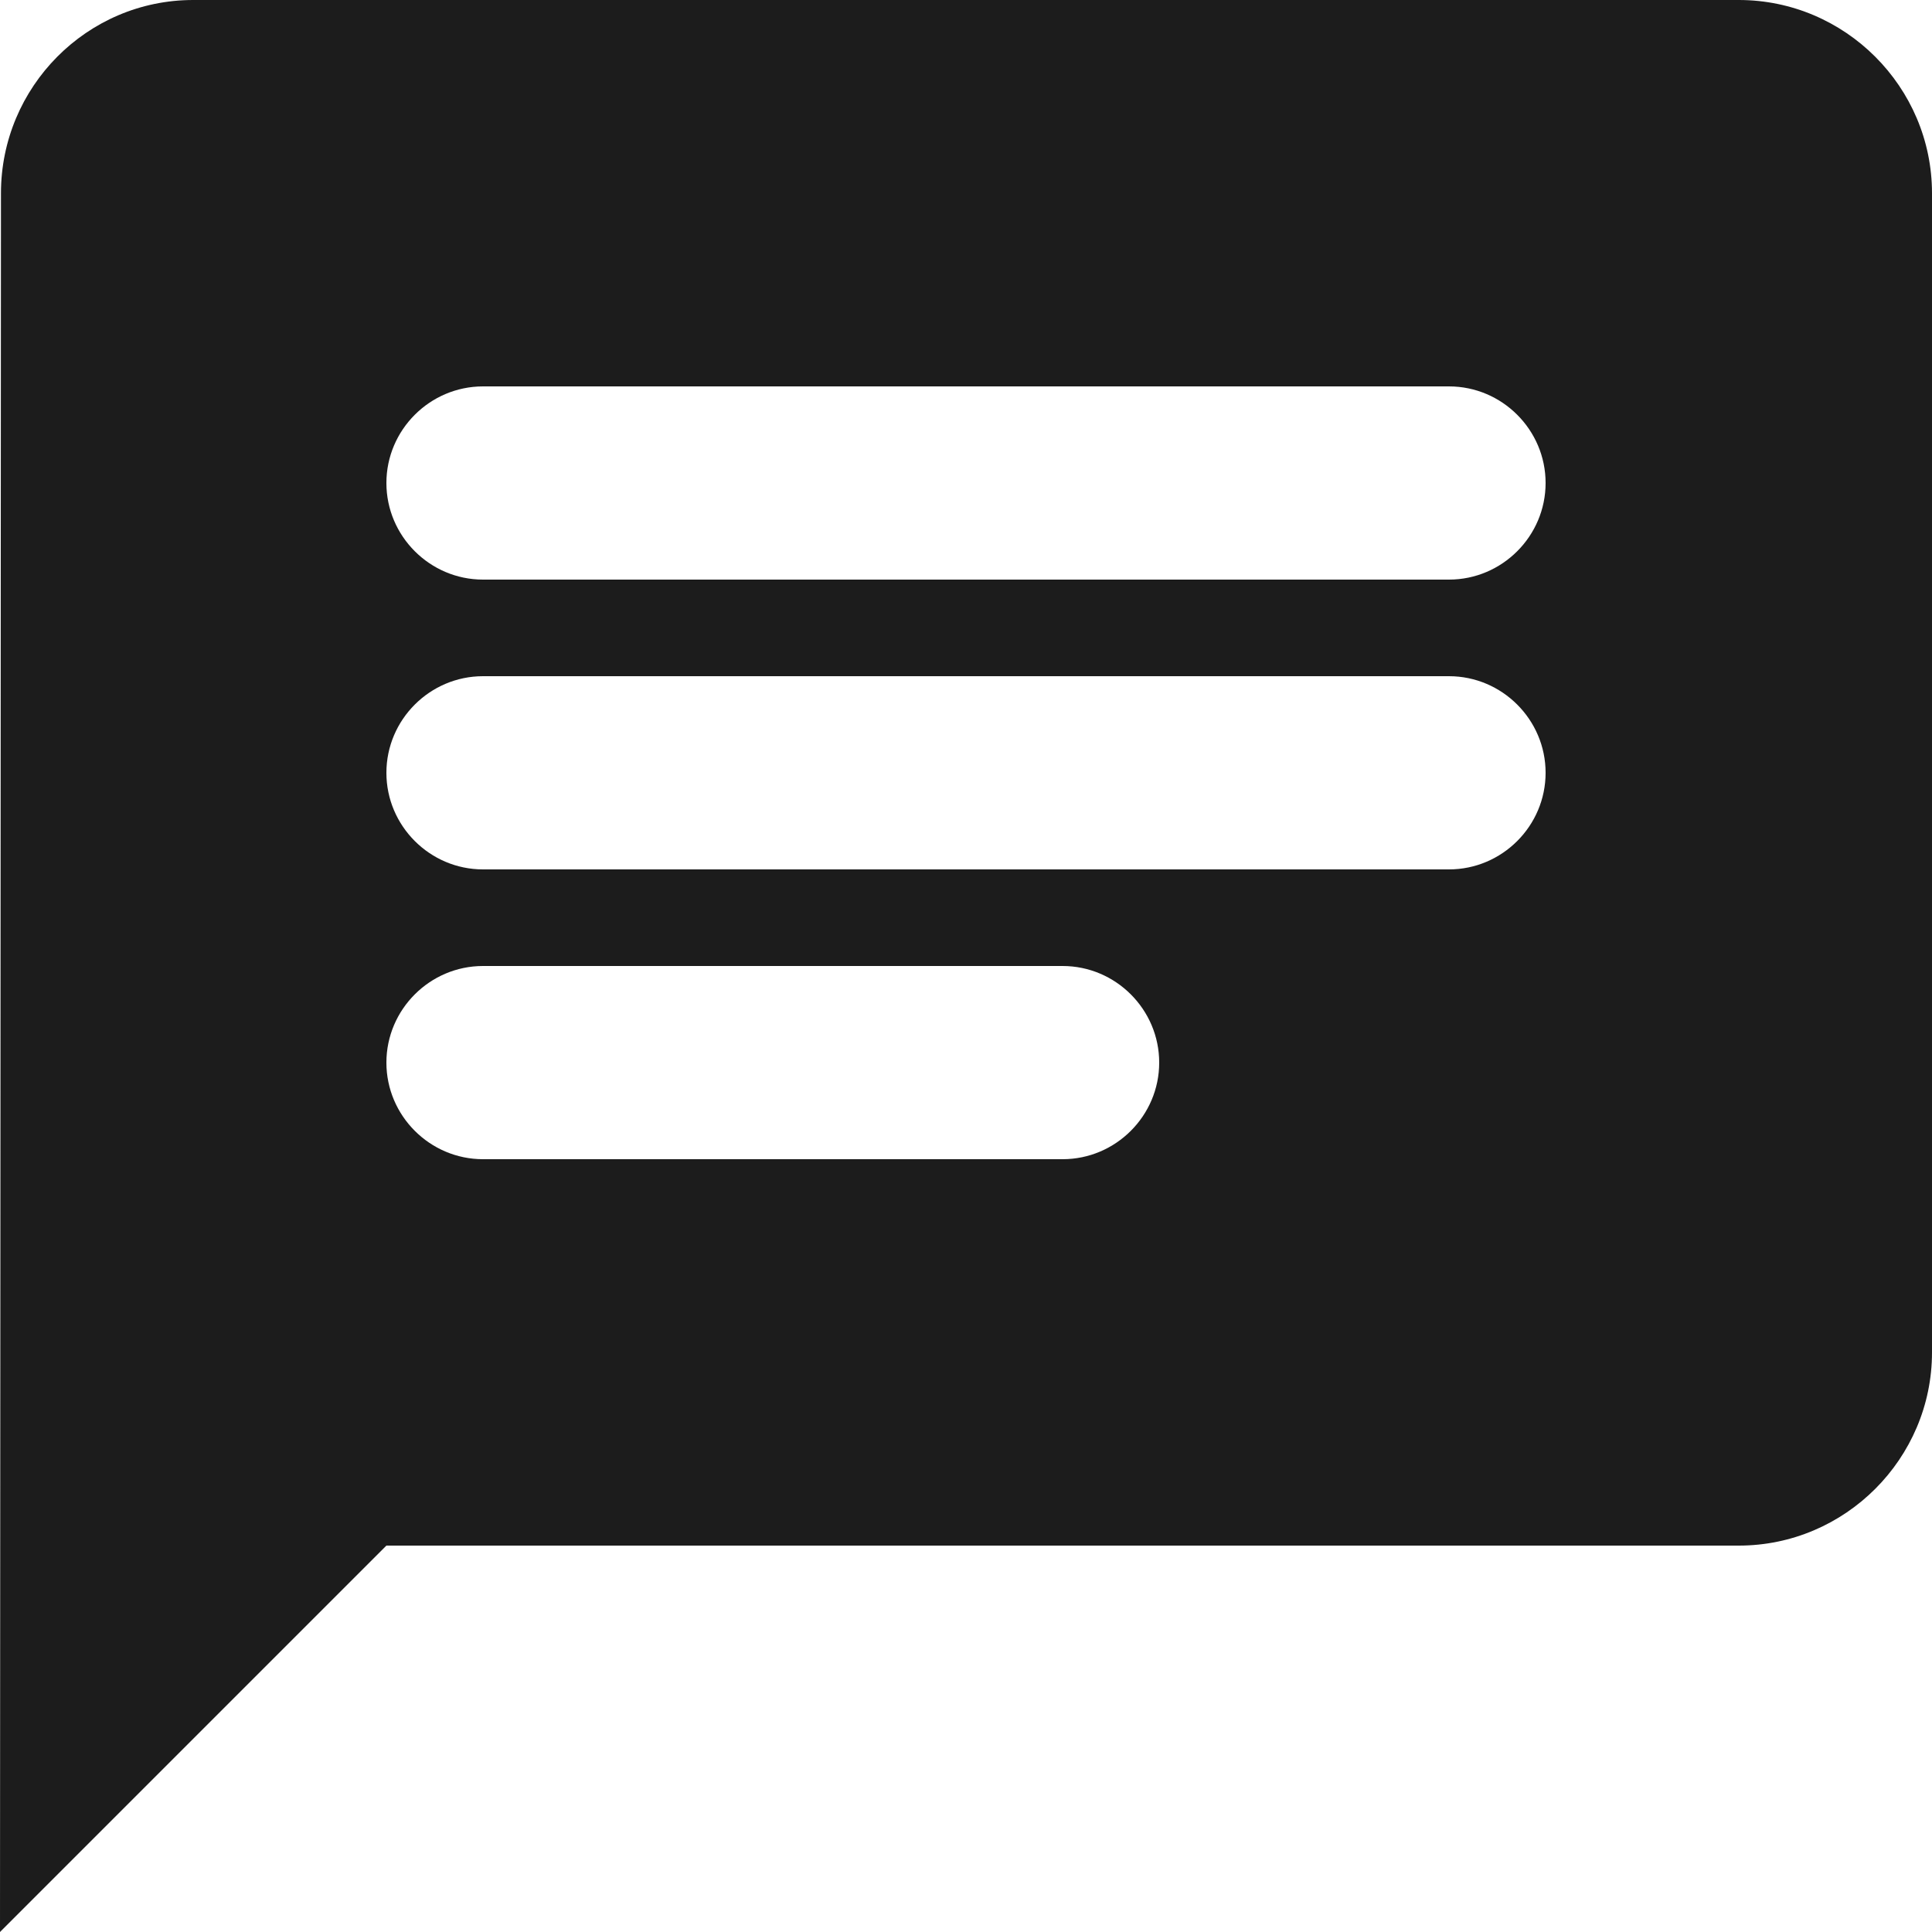
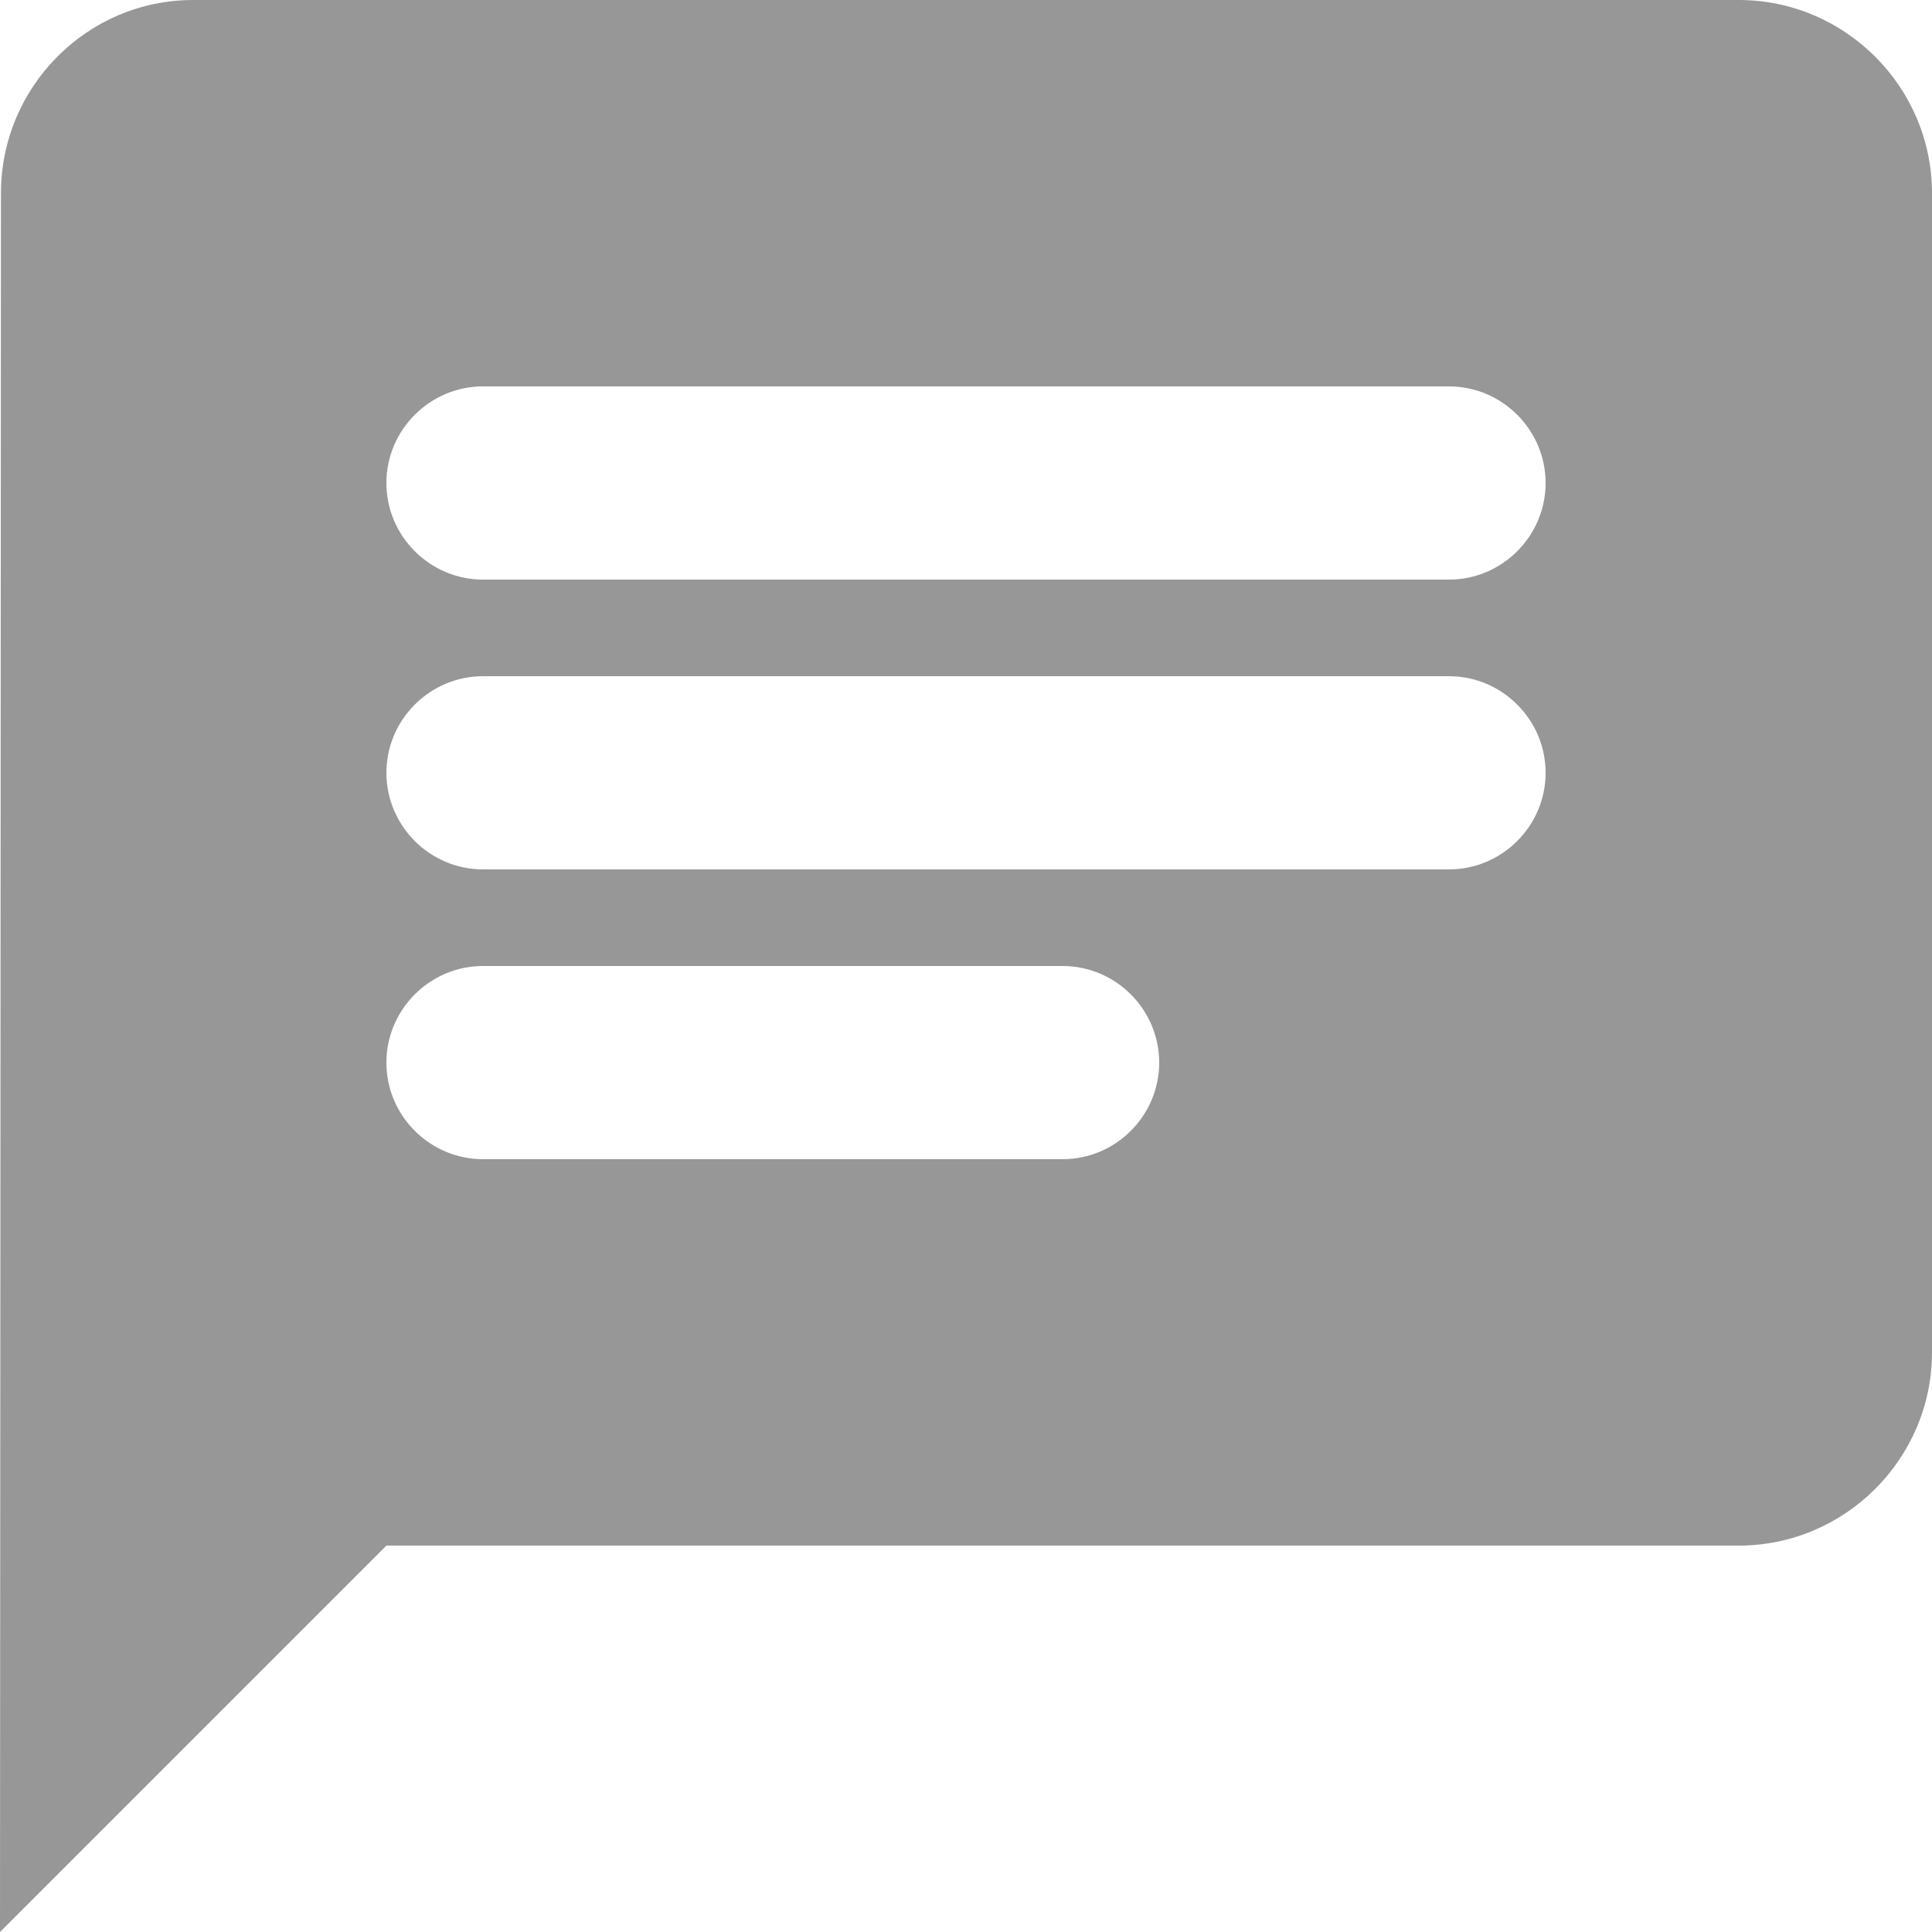
<svg xmlns="http://www.w3.org/2000/svg" width="20" height="20" viewBox="0 0 20 20" fill="none">
-   <path fill-rule="evenodd" clip-rule="evenodd" d="M18 0H2C0.9 0 0.01 0.9 0.01 2L0 20L4 16H18C19.1 16 20 15.1 20 14V2C20 0.9 19.1 0 18 0ZM5 7H15C15.55 7 16 7.45 16 8C16 8.55 15.55 9 15 9H5C4.45 9 4 8.55 4 8C4 7.45 4.45 7 5 7ZM11 12H5C4.45 12 4 11.55 4 11C4 10.45 4.45 10 5 10H11C11.55 10 12 10.45 12 11C12 11.55 11.55 12 11 12ZM15 6H5C4.45 6 4 5.55 4 5C4 4.45 4.45 4 5 4H15C15.55 4 16 4.45 16 5C16 5.55 15.55 6 15 6Z" fill="#1C1C1C" />
+   <path fill-rule="evenodd" clip-rule="evenodd" d="M18 0H2C0.9 0 0.01 0.9 0.01 2L0 20L4 16H18C19.1 16 20 15.1 20 14V2C20 0.9 19.1 0 18 0ZM5 7H15C15.55 7 16 7.45 16 8C16 8.55 15.55 9 15 9H5C4.45 9 4 8.55 4 8C4 7.45 4.45 7 5 7ZM11 12H5C4.45 12 4 11.55 4 11C4 10.45 4.45 10 5 10H11C11.55 10 12 10.45 12 11C12 11.55 11.55 12 11 12ZM15 6H5C4.45 6 4 5.55 4 5C4 4.45 4.45 4 5 4H15C15.55 4 16 4.45 16 5C16 5.55 15.55 6 15 6Z" fill="#979797" />
</svg>
